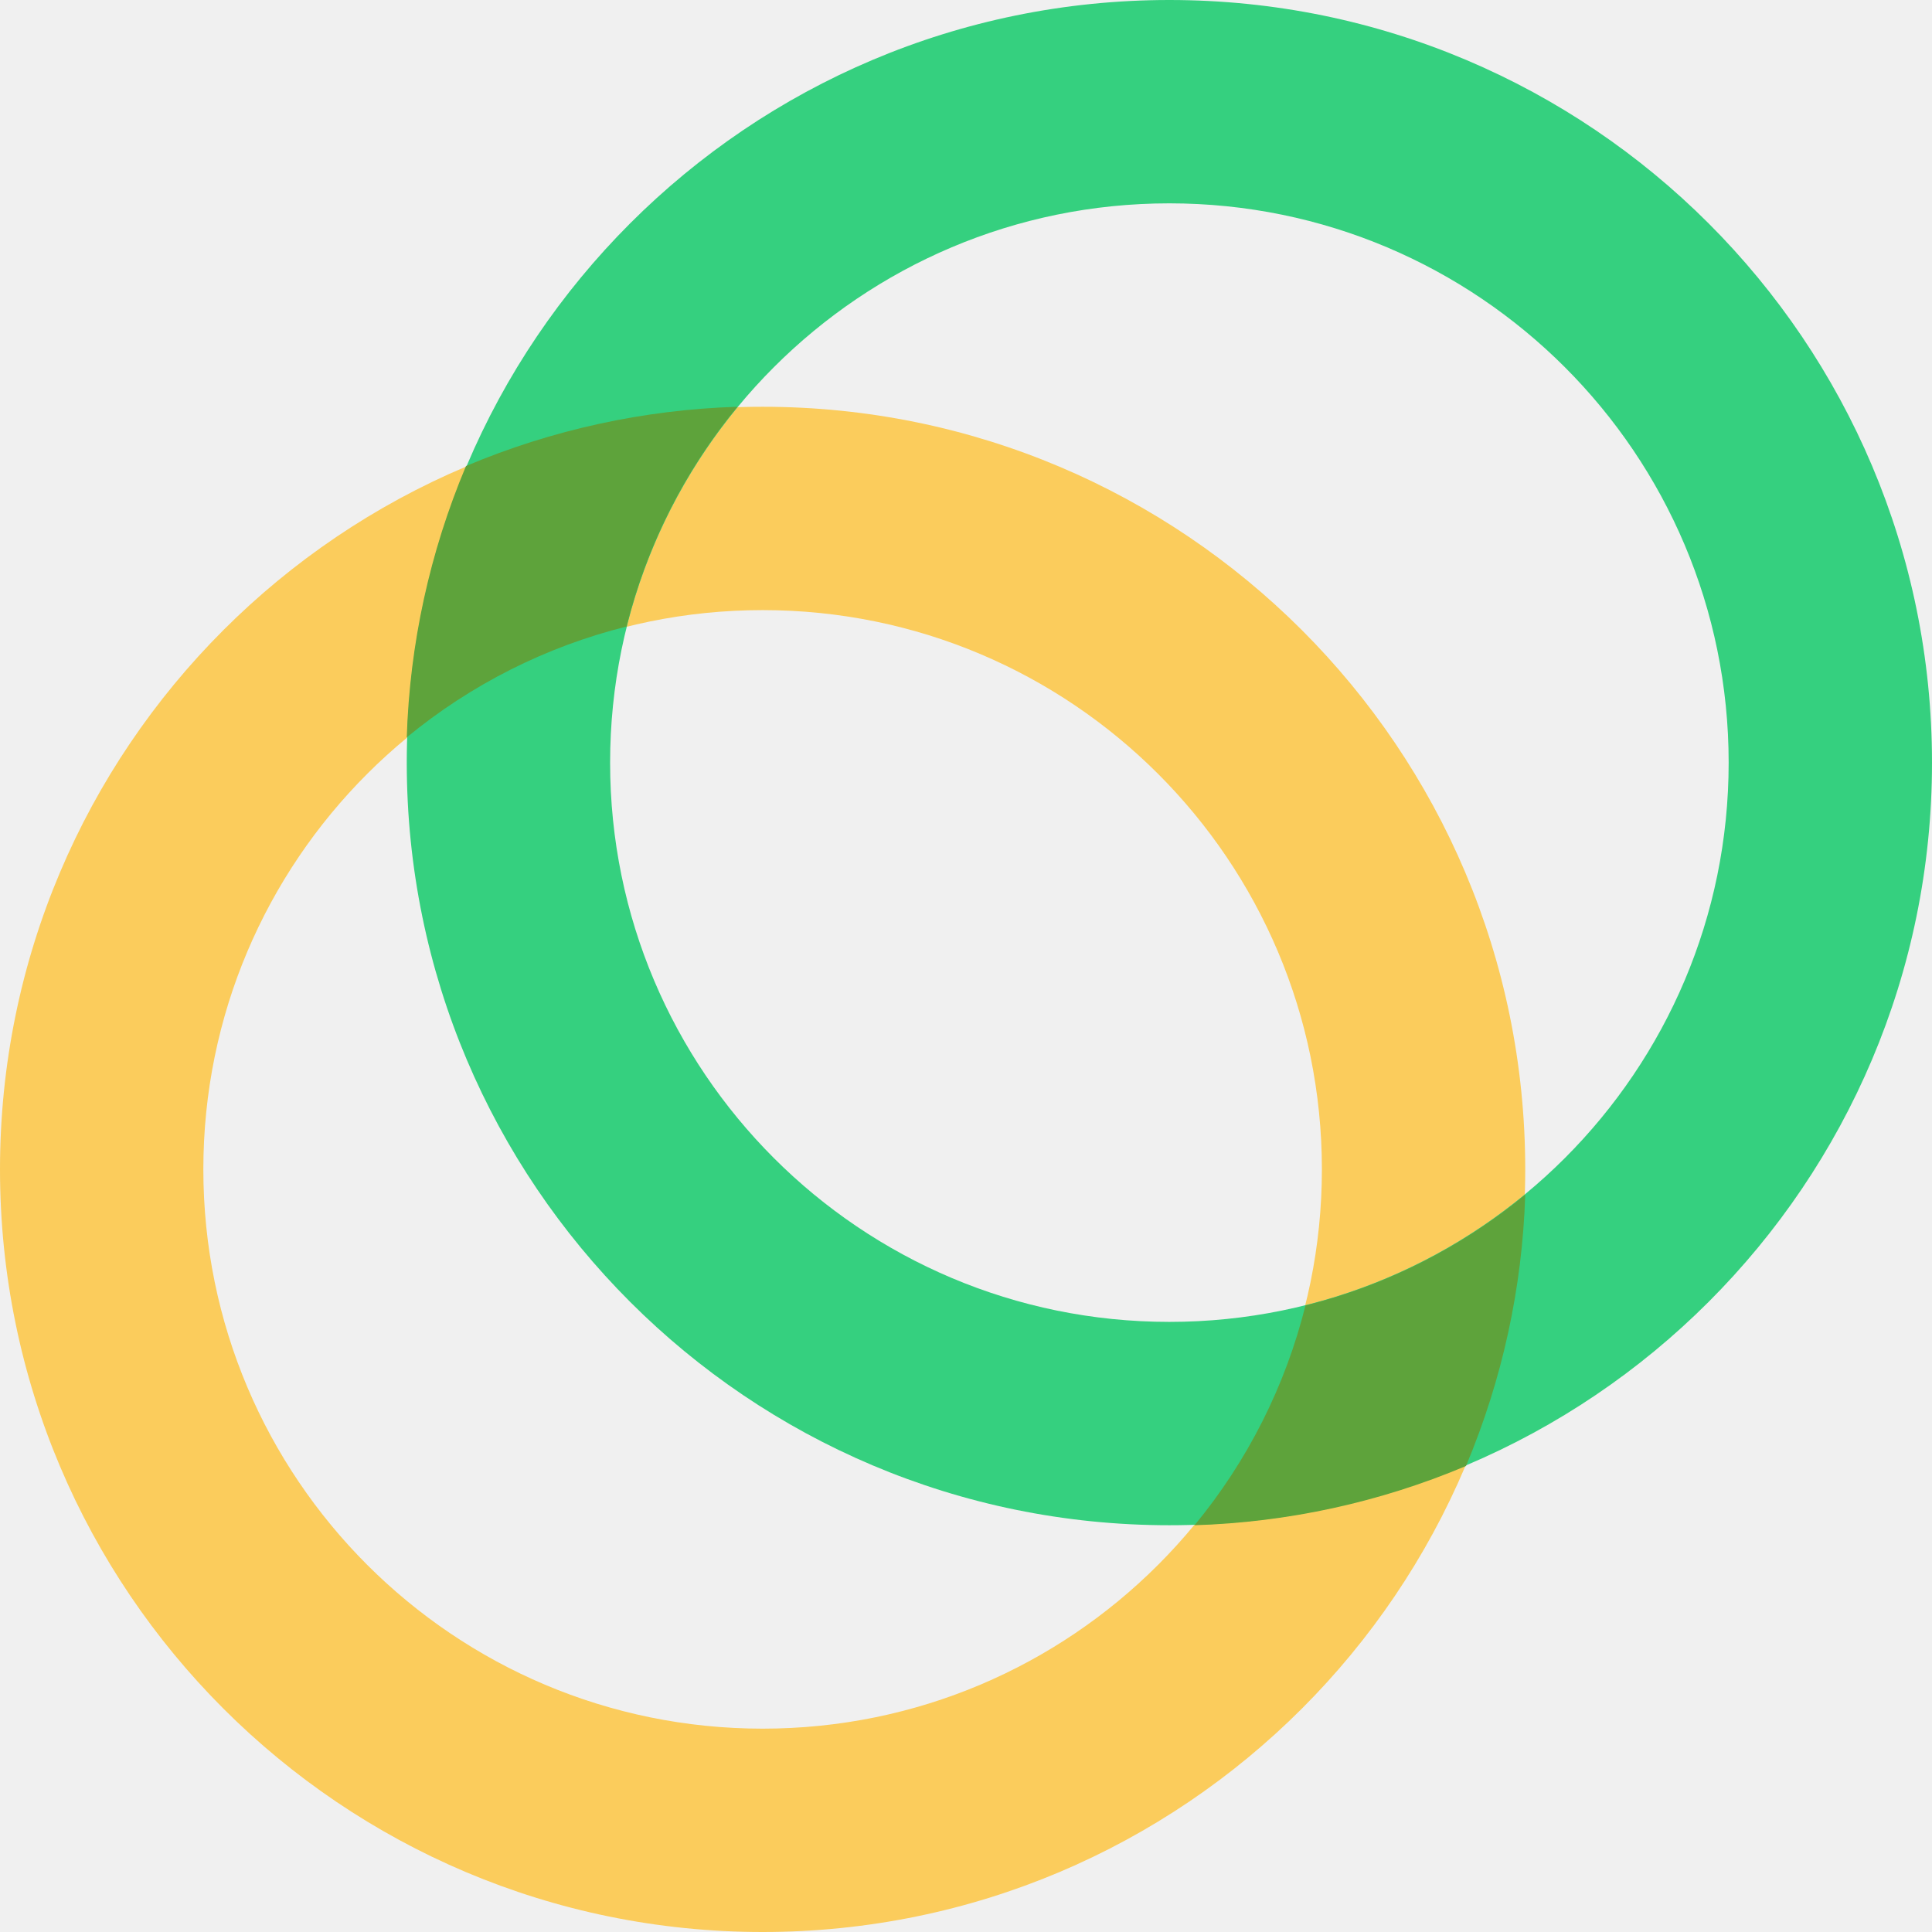
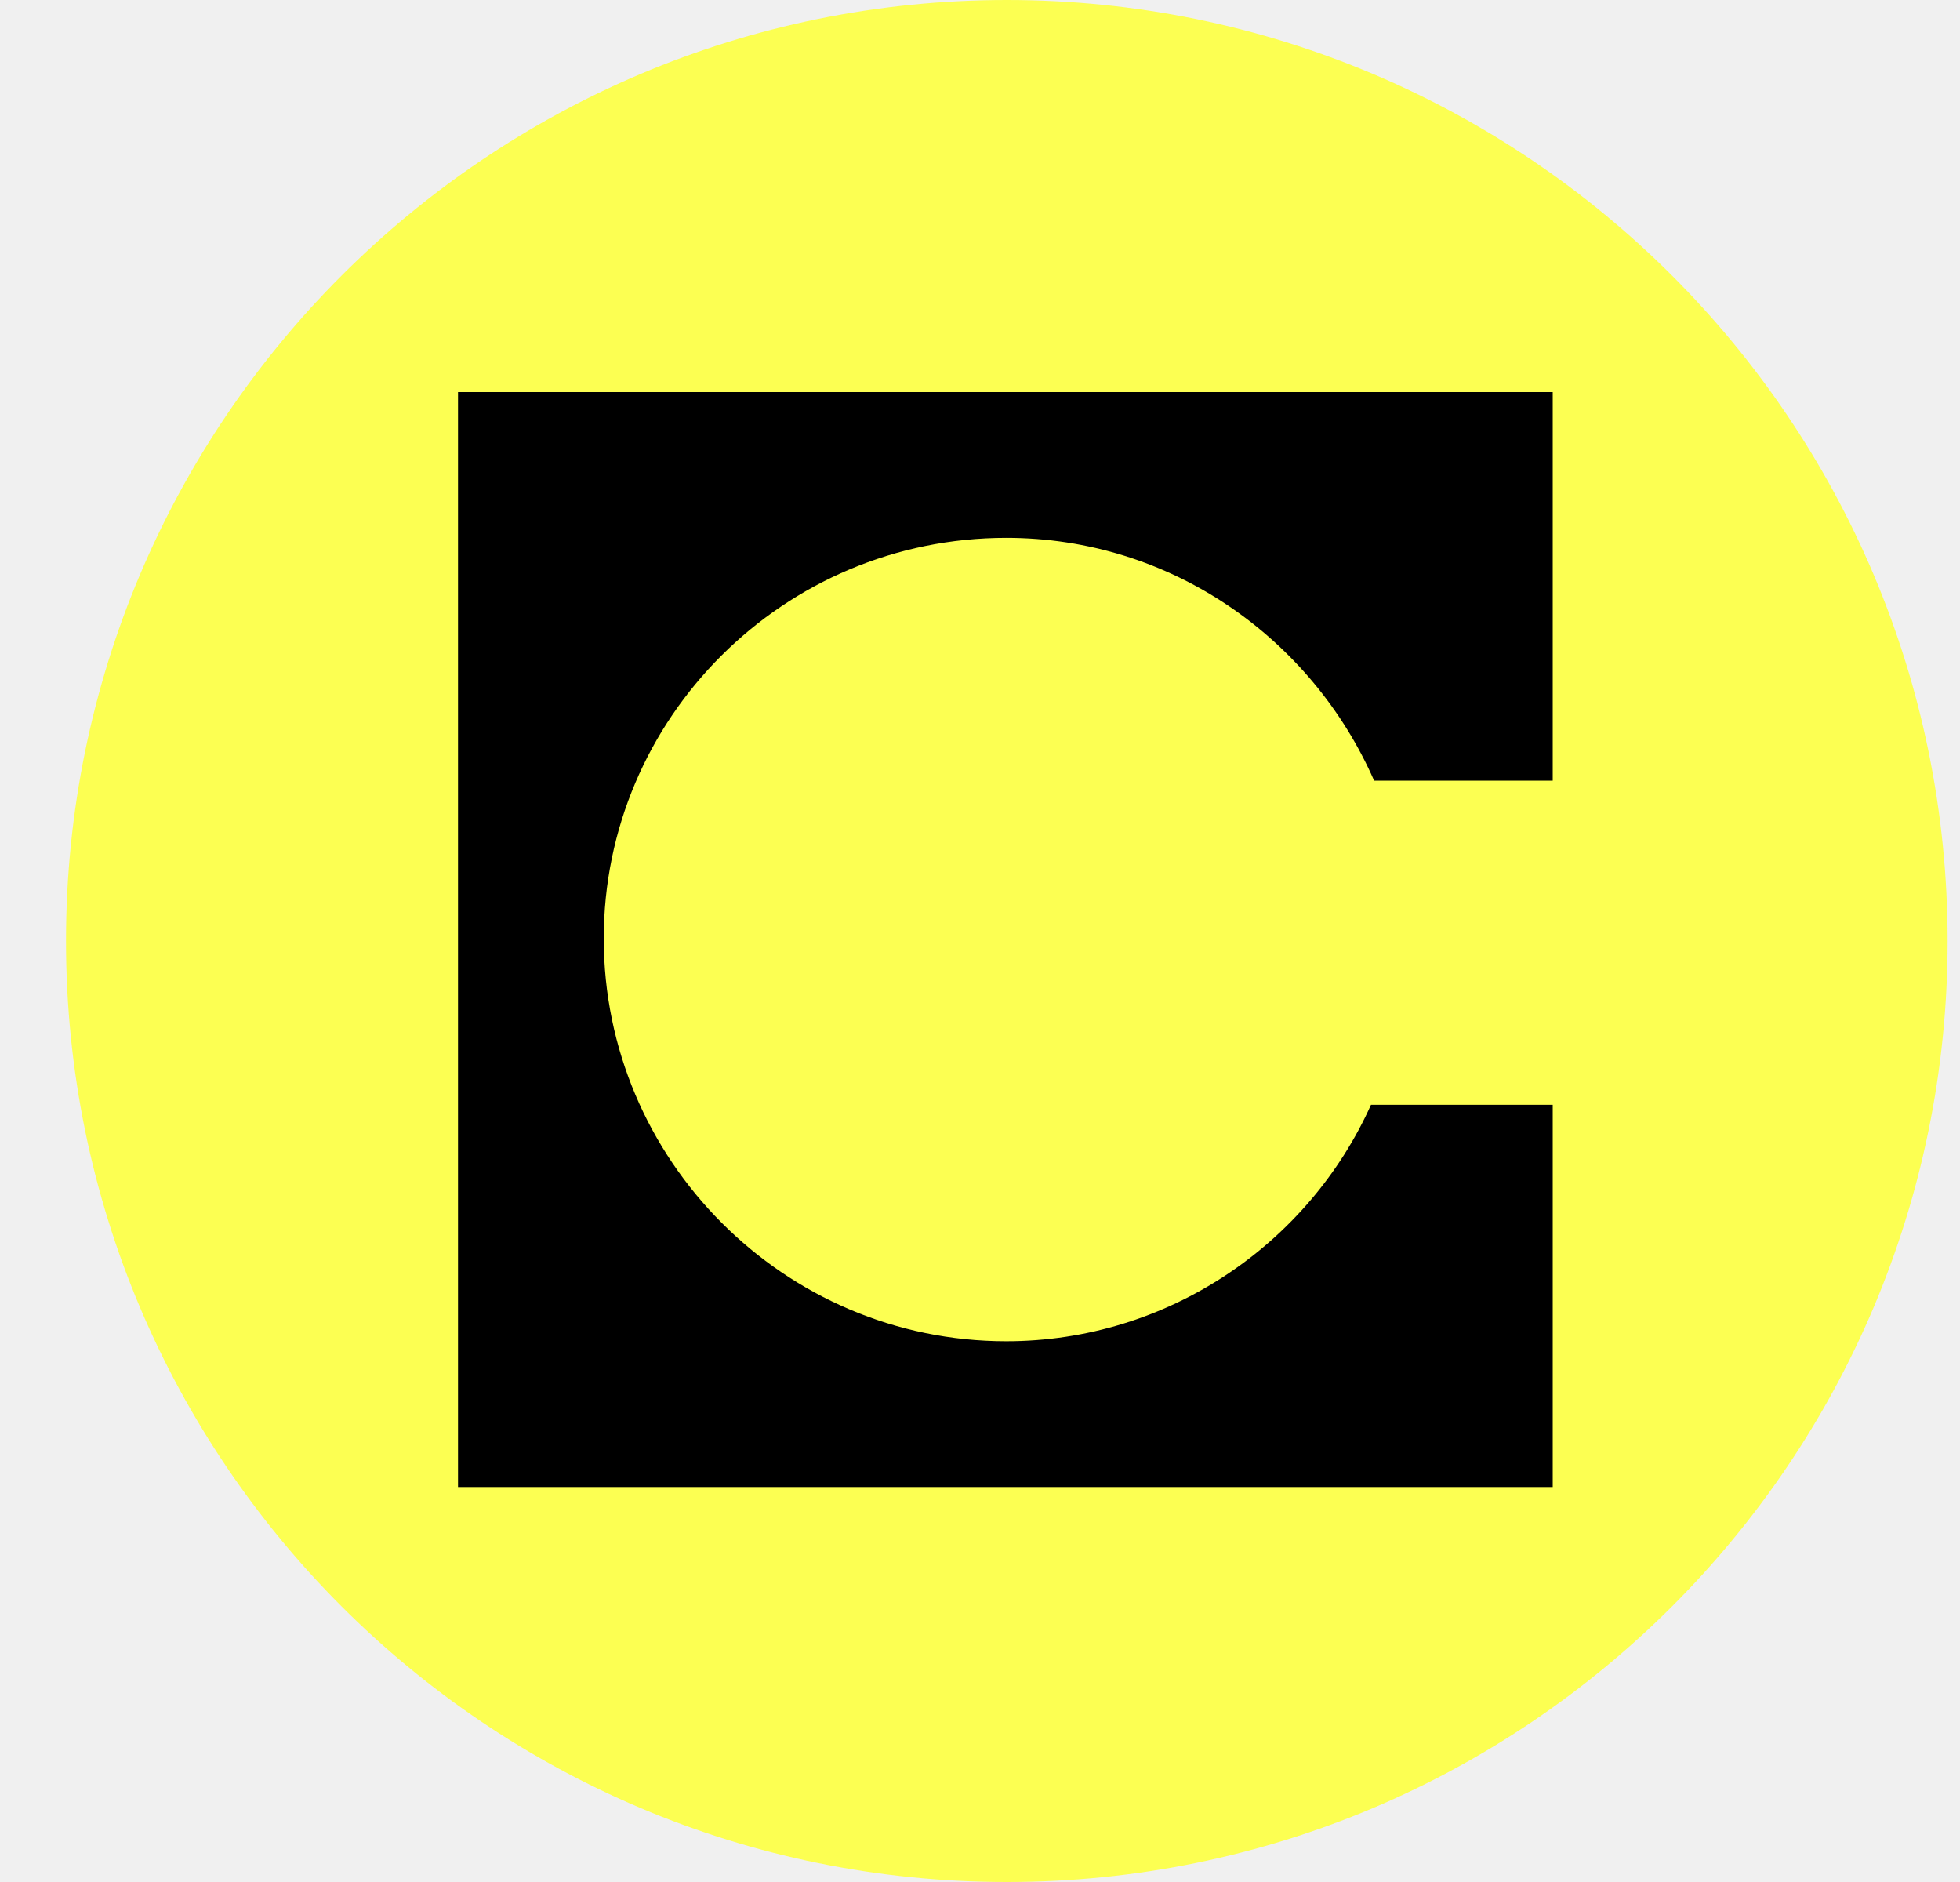
- <svg xmlns="http://www.w3.org/2000/svg" width="24" height="24" viewBox="0 0 24 24" fill="none">
-   <g clip-path="url(#clip0_2388_5021)">
-     <path d="M9.474 21.474C13.311 21.474 16.421 18.363 16.421 14.526C16.421 10.689 13.311 7.579 9.474 7.579C5.637 7.579 2.526 10.689 2.526 14.526C2.526 18.363 5.637 21.474 9.474 21.474ZM9.474 24C4.242 24 0 19.758 0 14.526C0 9.294 4.242 5.053 9.474 5.053C14.706 5.053 18.947 9.294 18.947 14.526C18.947 19.758 14.706 24 9.474 24Z" fill="#FBCC5C" />
-     <path d="M14.526 16.421C18.363 16.421 21.474 13.311 21.474 9.474C21.474 5.637 18.363 2.526 14.526 2.526C10.689 2.526 7.579 5.637 7.579 9.474C7.579 13.311 10.689 16.421 14.526 16.421ZM14.526 18.947C9.294 18.947 5.053 14.706 5.053 9.474C5.053 4.242 9.294 0 14.526 0C19.758 0 24 4.242 24 9.474C24 14.706 19.758 18.947 14.526 18.947Z" fill="#35D07F" />
-     <path d="M14.839 18.947C15.496 18.151 15.967 17.219 16.217 16.217C17.219 15.967 18.151 15.496 18.947 14.84C18.911 15.999 18.661 17.142 18.211 18.211C17.142 18.662 15.999 18.911 14.839 18.947ZM7.783 7.783C6.781 8.033 5.849 8.504 5.053 9.16C5.089 8.001 5.339 6.858 5.789 5.789C6.858 5.338 8.001 5.089 9.161 5.053C8.504 5.849 8.033 6.781 7.783 7.783Z" fill="#5EA33B" />
+ <svg xmlns="http://www.w3.org/2000/svg" width="25" height="24" viewBox="0 0 25 24" fill="none">
+   <circle cx="12.842" cy="12" r="12" fill="#FCFF52" />
+   <g clip-path="url(#clip0_9270_14334)">
+     <path d="M19.805 5H5.842V18.963H19.805V14.089H17.487C16.688 15.868 14.891 17.104 12.835 17.104C9.998 17.104 7.701 14.785 7.701 11.971C7.698 9.156 9.998 6.859 12.835 6.859C14.931 6.859 16.728 8.135 17.527 9.955H19.805V5Z" fill="black" />
  </g>
  <defs>
-     <clipPath id="clip0_2388_5021">
-       <rect width="24" height="24" fill="white" />
+     <clipPath id="clip0_9270_14334">
+       <rect width="14" height="13.963" fill="white" transform="translate(5.8418 5)" />
    </clipPath>
  </defs>
</svg>
